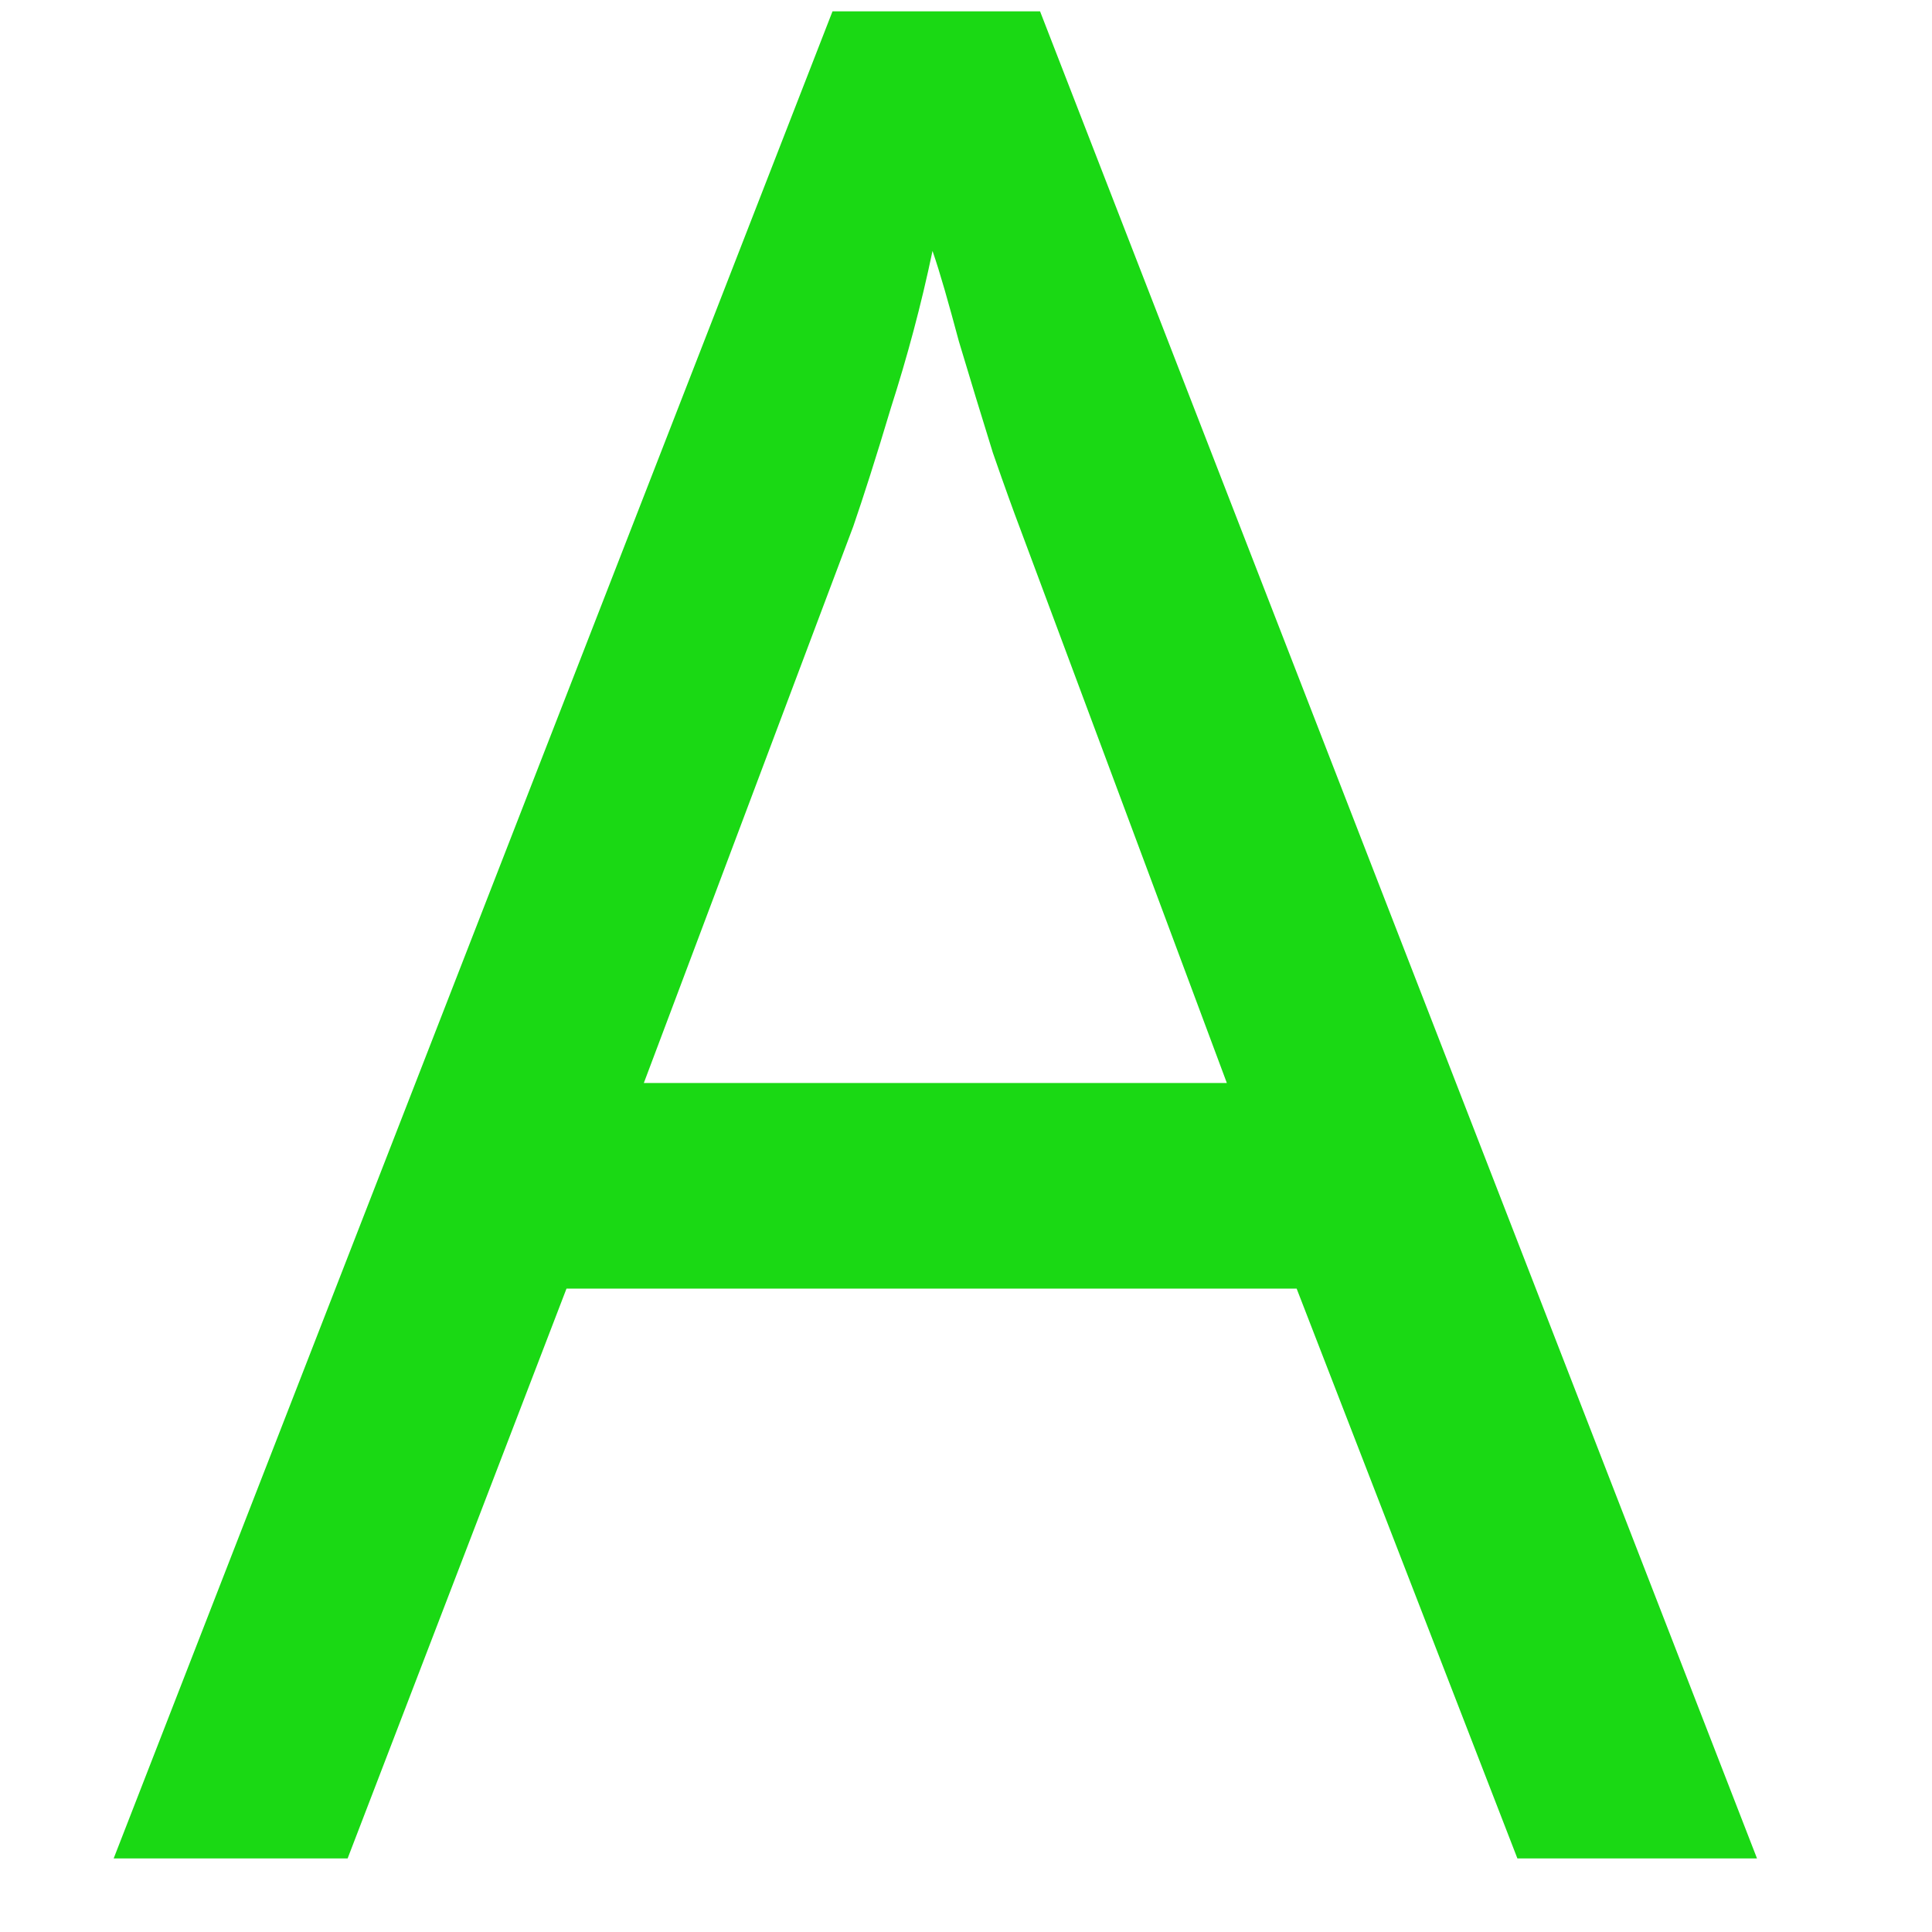
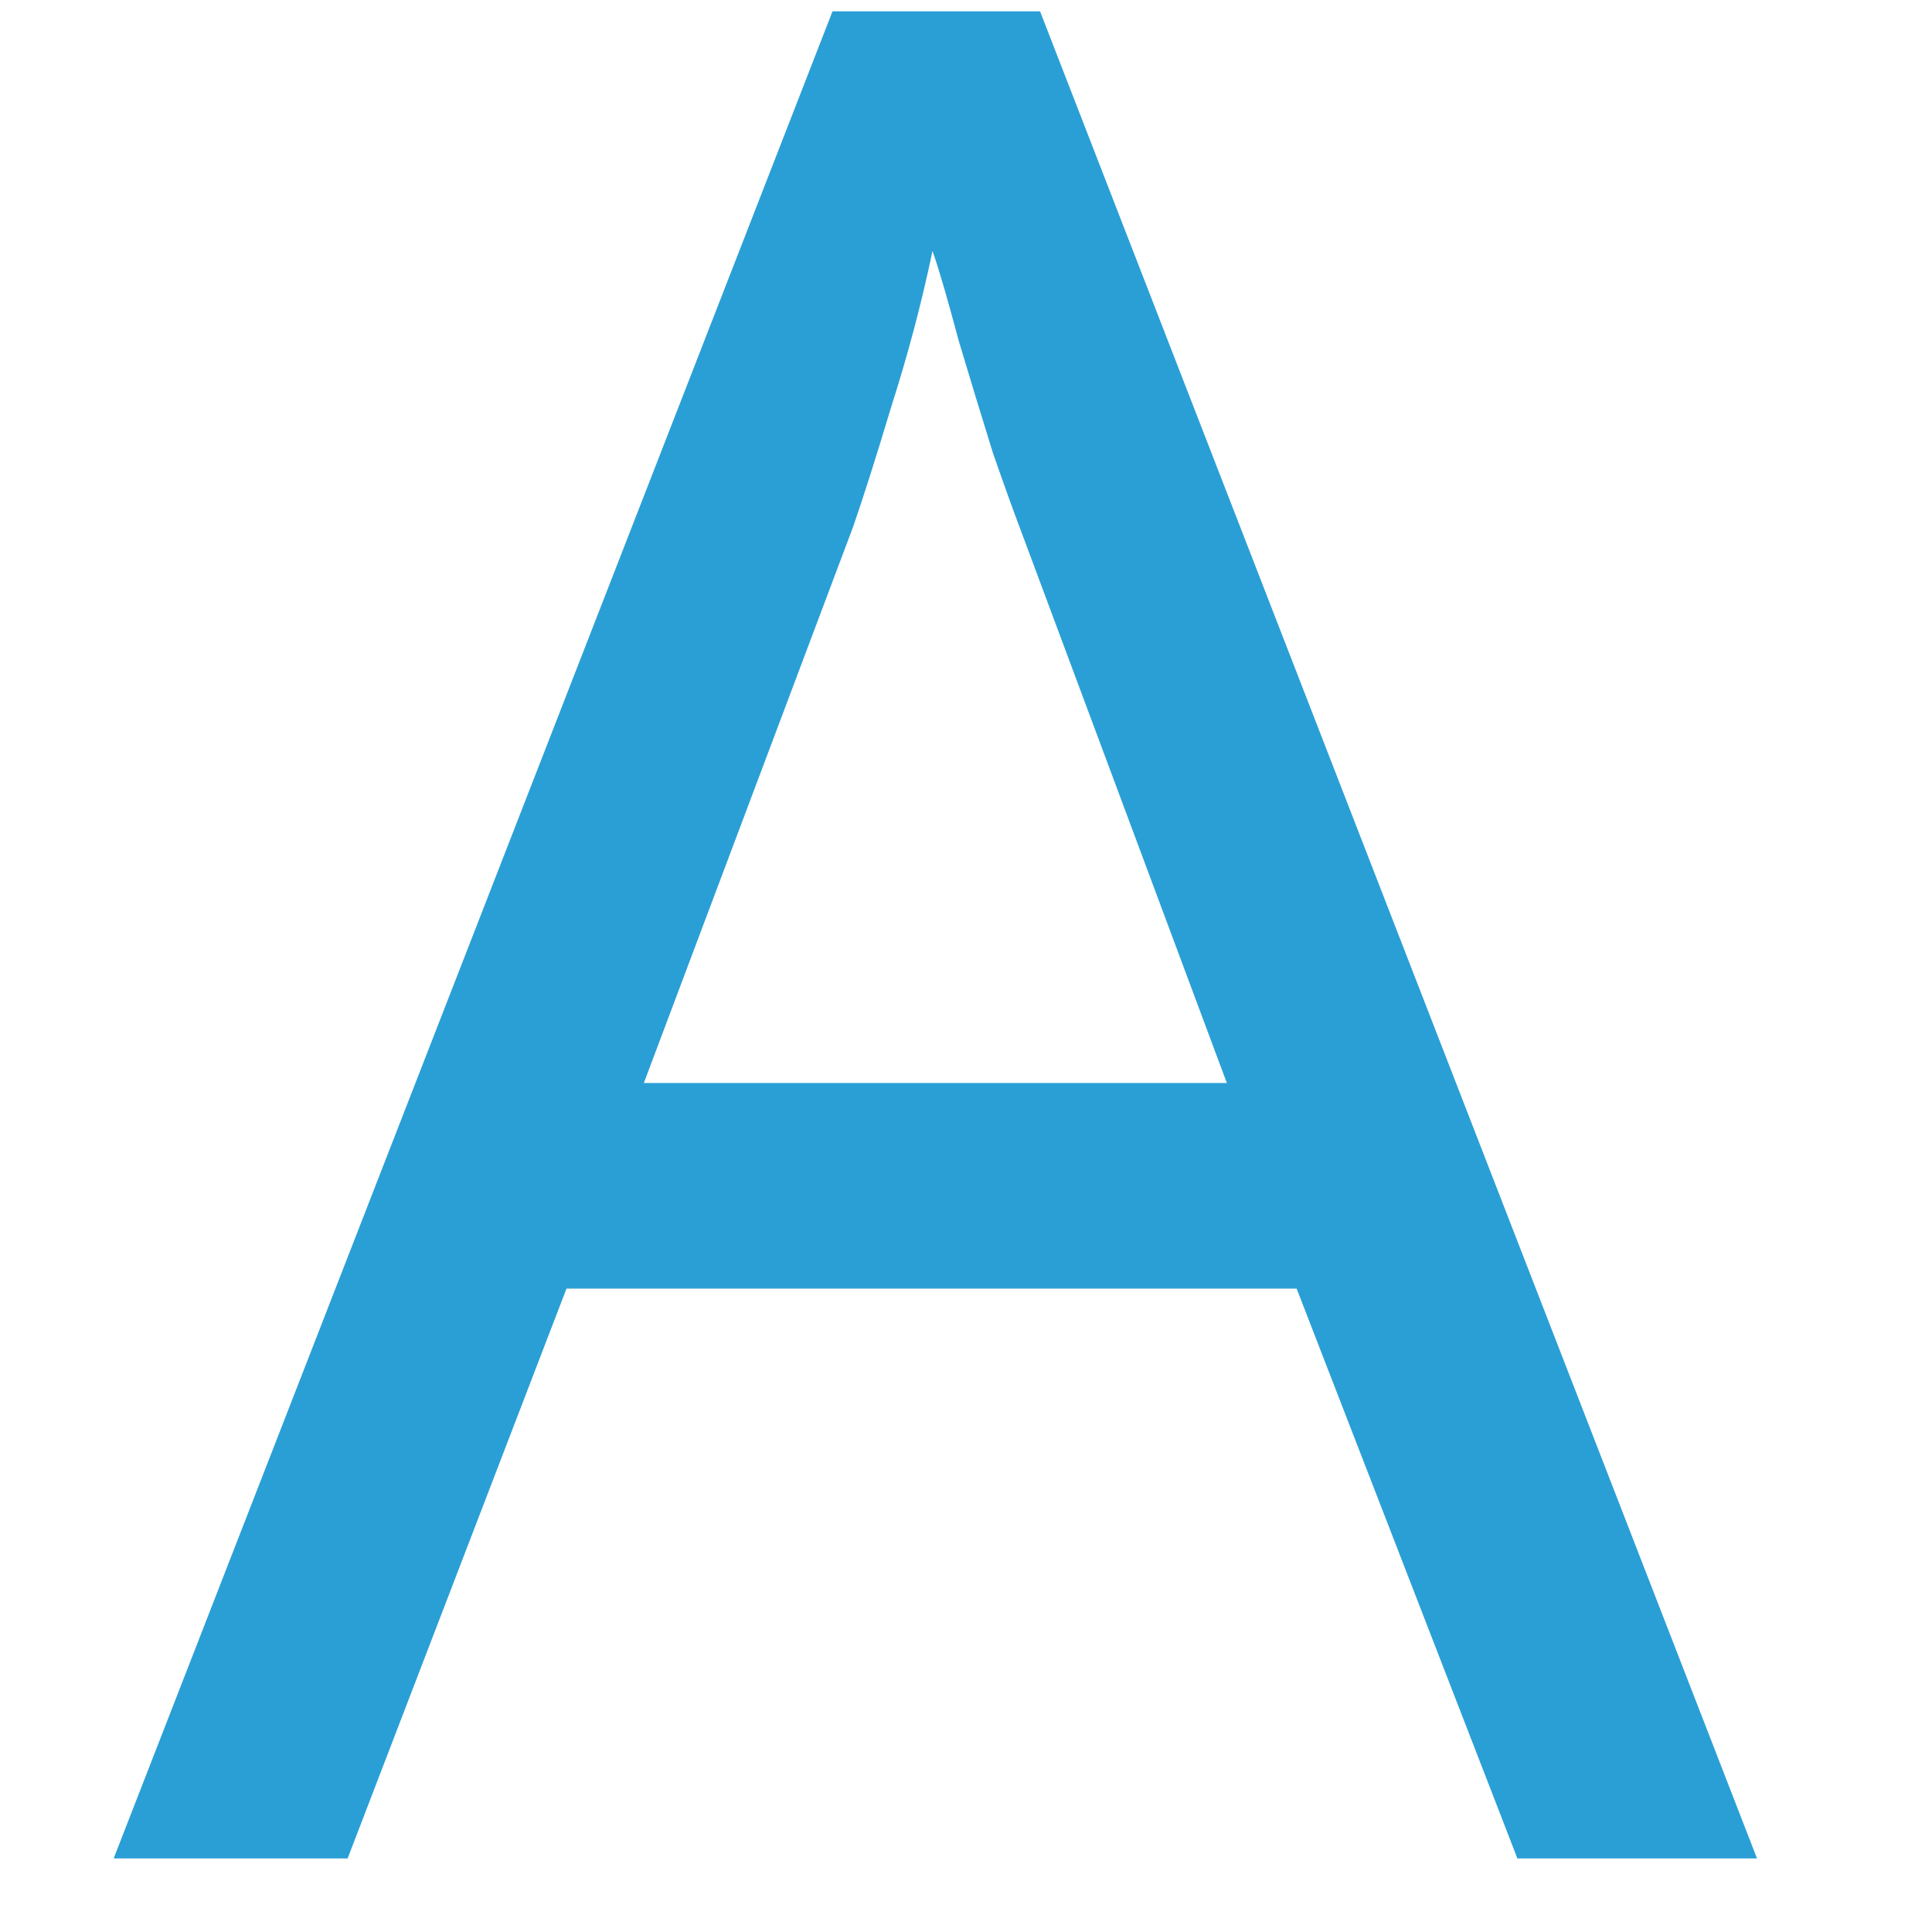
<svg xmlns="http://www.w3.org/2000/svg" width="16" height="16" viewBox="0 0 16 16" version="1.1" id="svg5">
  <defs id="defs2" />
  <g id="layer1">
    <text xml:space="preserve" style="font-style:normal;font-weight:normal;font-size:21.333px;line-height:1.25;font-family:sans-serif;fill:#000000;fill-opacity:1;stroke:none" x="0.941" y="15.391" id="text367">
-       <tspan id="tspan365" x="0.941" y="15.391" style="font-style:normal;font-variant:normal;font-weight:normal;font-stretch:normal;font-size:21.333px;font-family:Ubuntu;-inkscape-font-specification:Ubuntu;fill:#1ad914">A</tspan>
+       <tspan id="tspan365" x="0.941" y="15.391" style="font-style:normal;font-variant:normal;font-weight:normal;font-stretch:normal;font-size:21.333px;font-family:Ubuntu;-inkscape-font-specification:Ubuntu;fill:#2a9fd6">A</tspan>
    </text>
  </g>
</svg>
